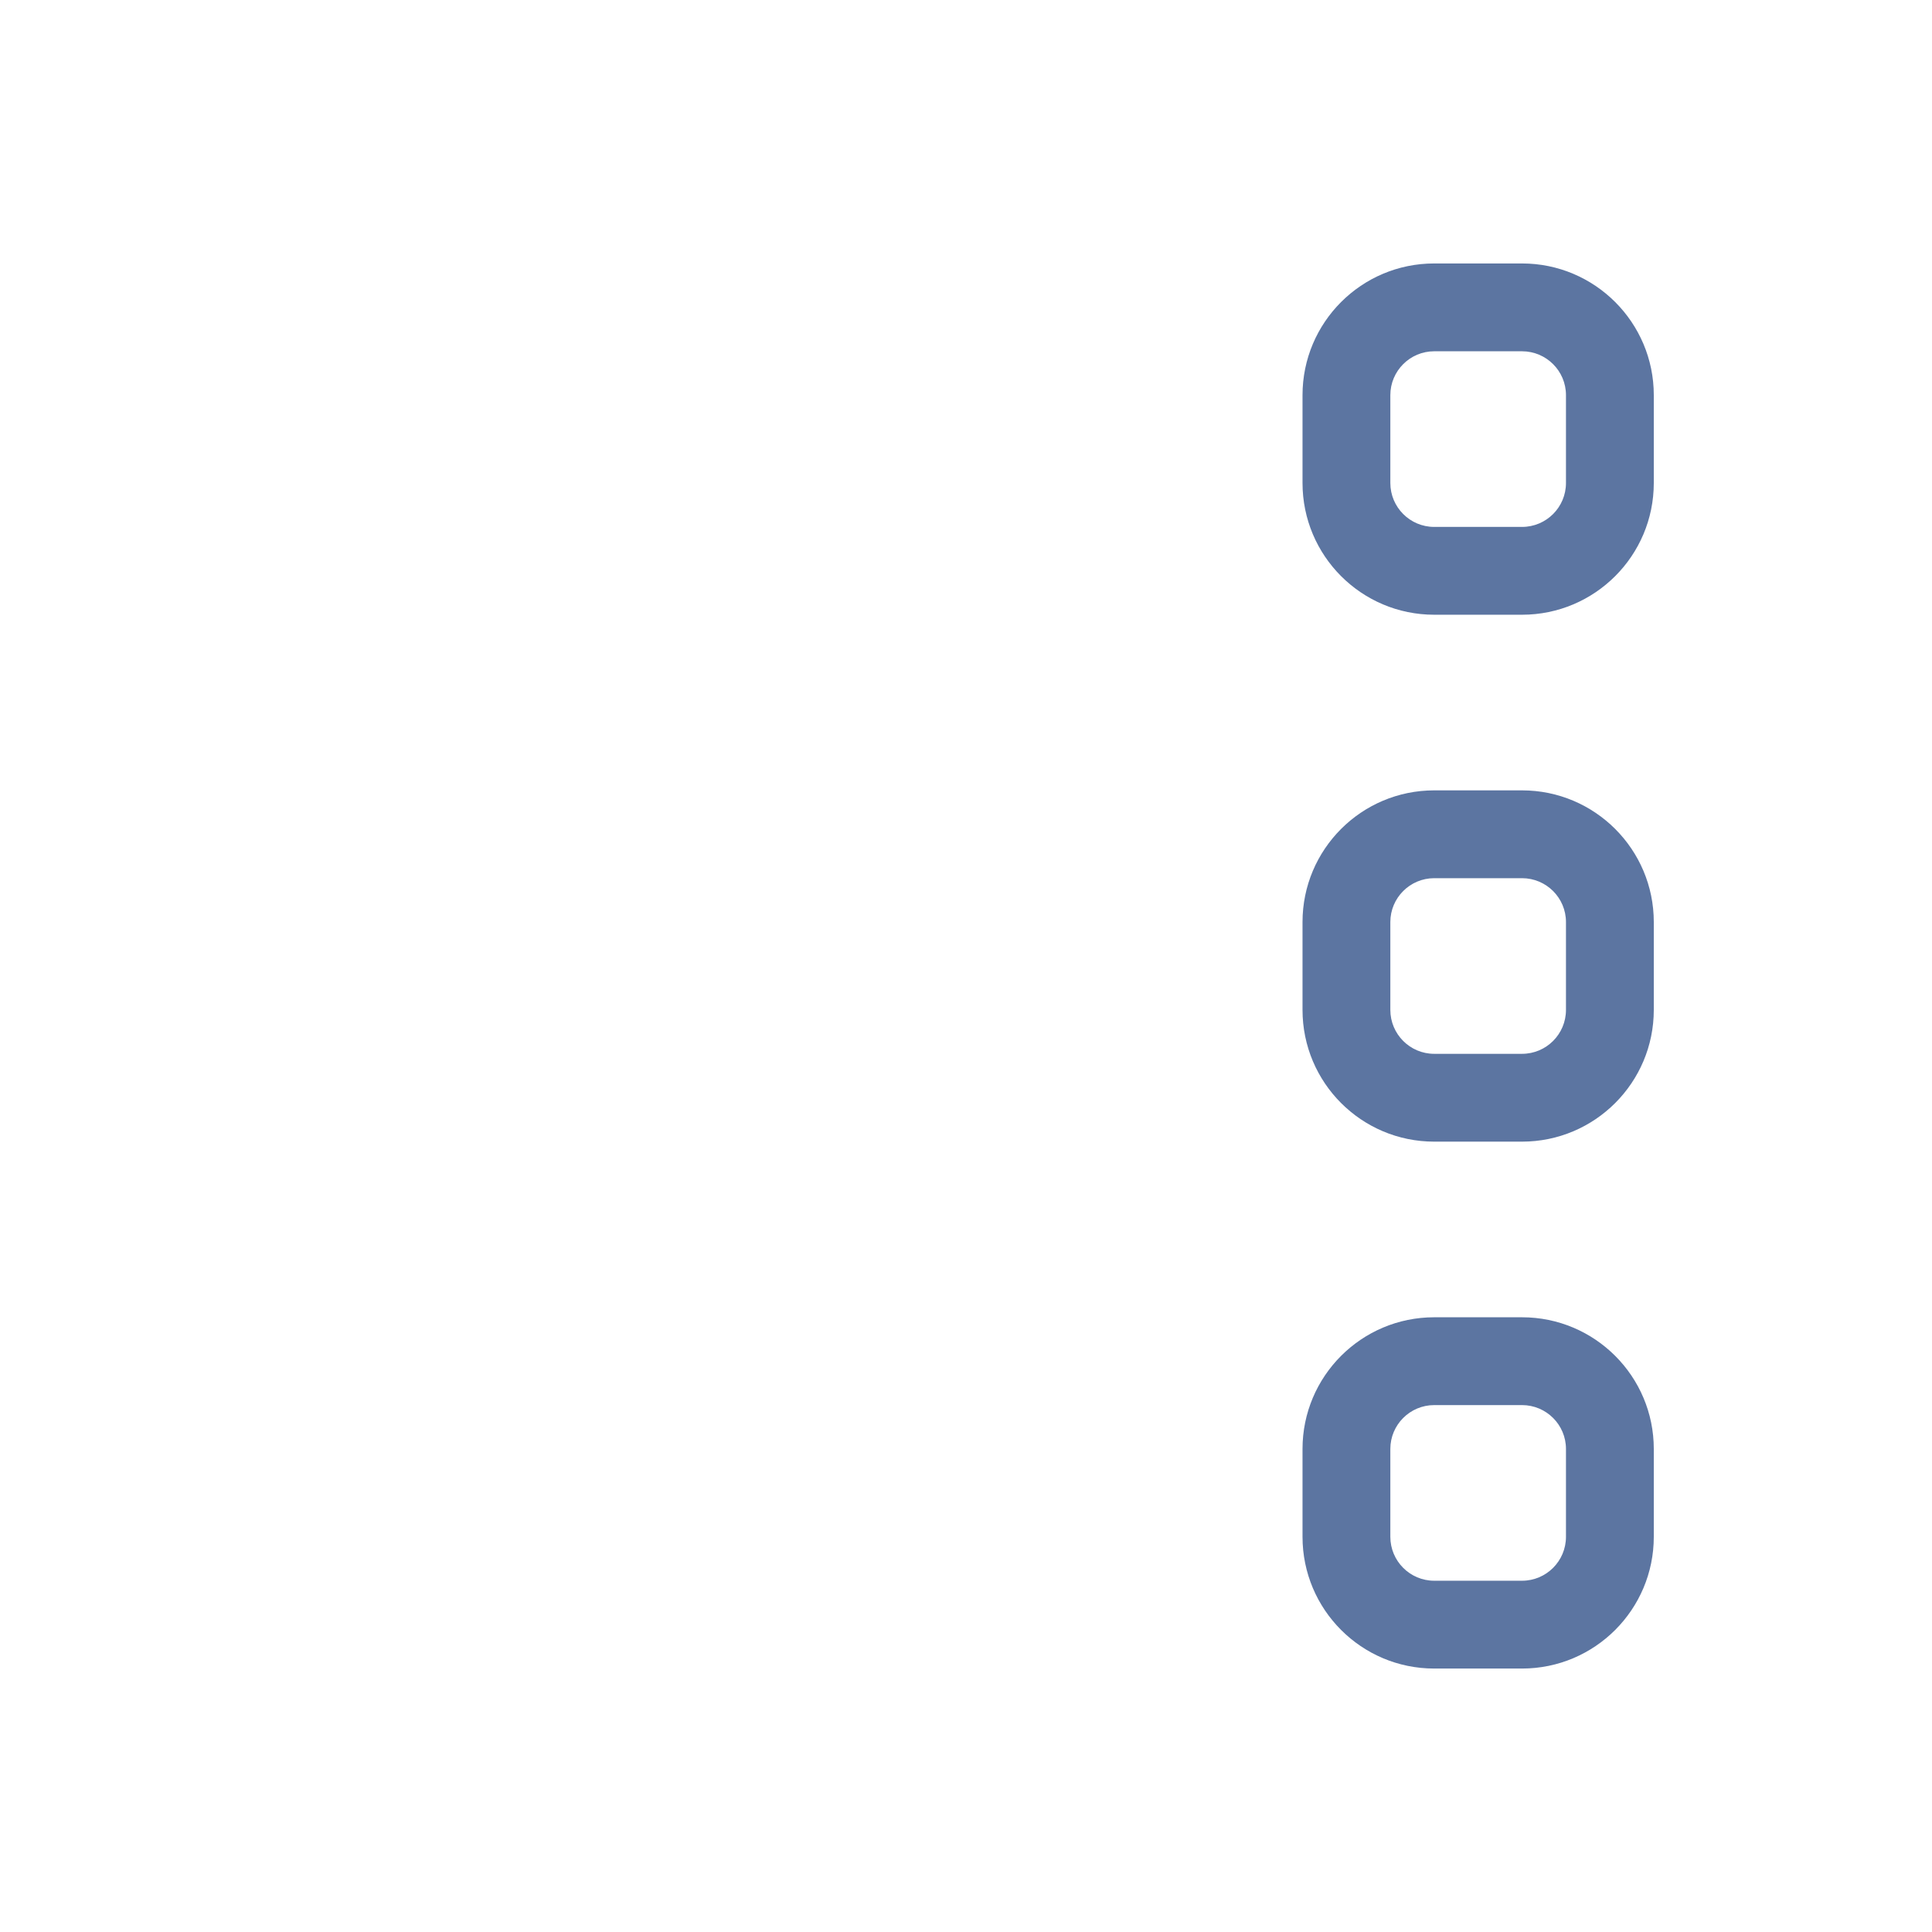
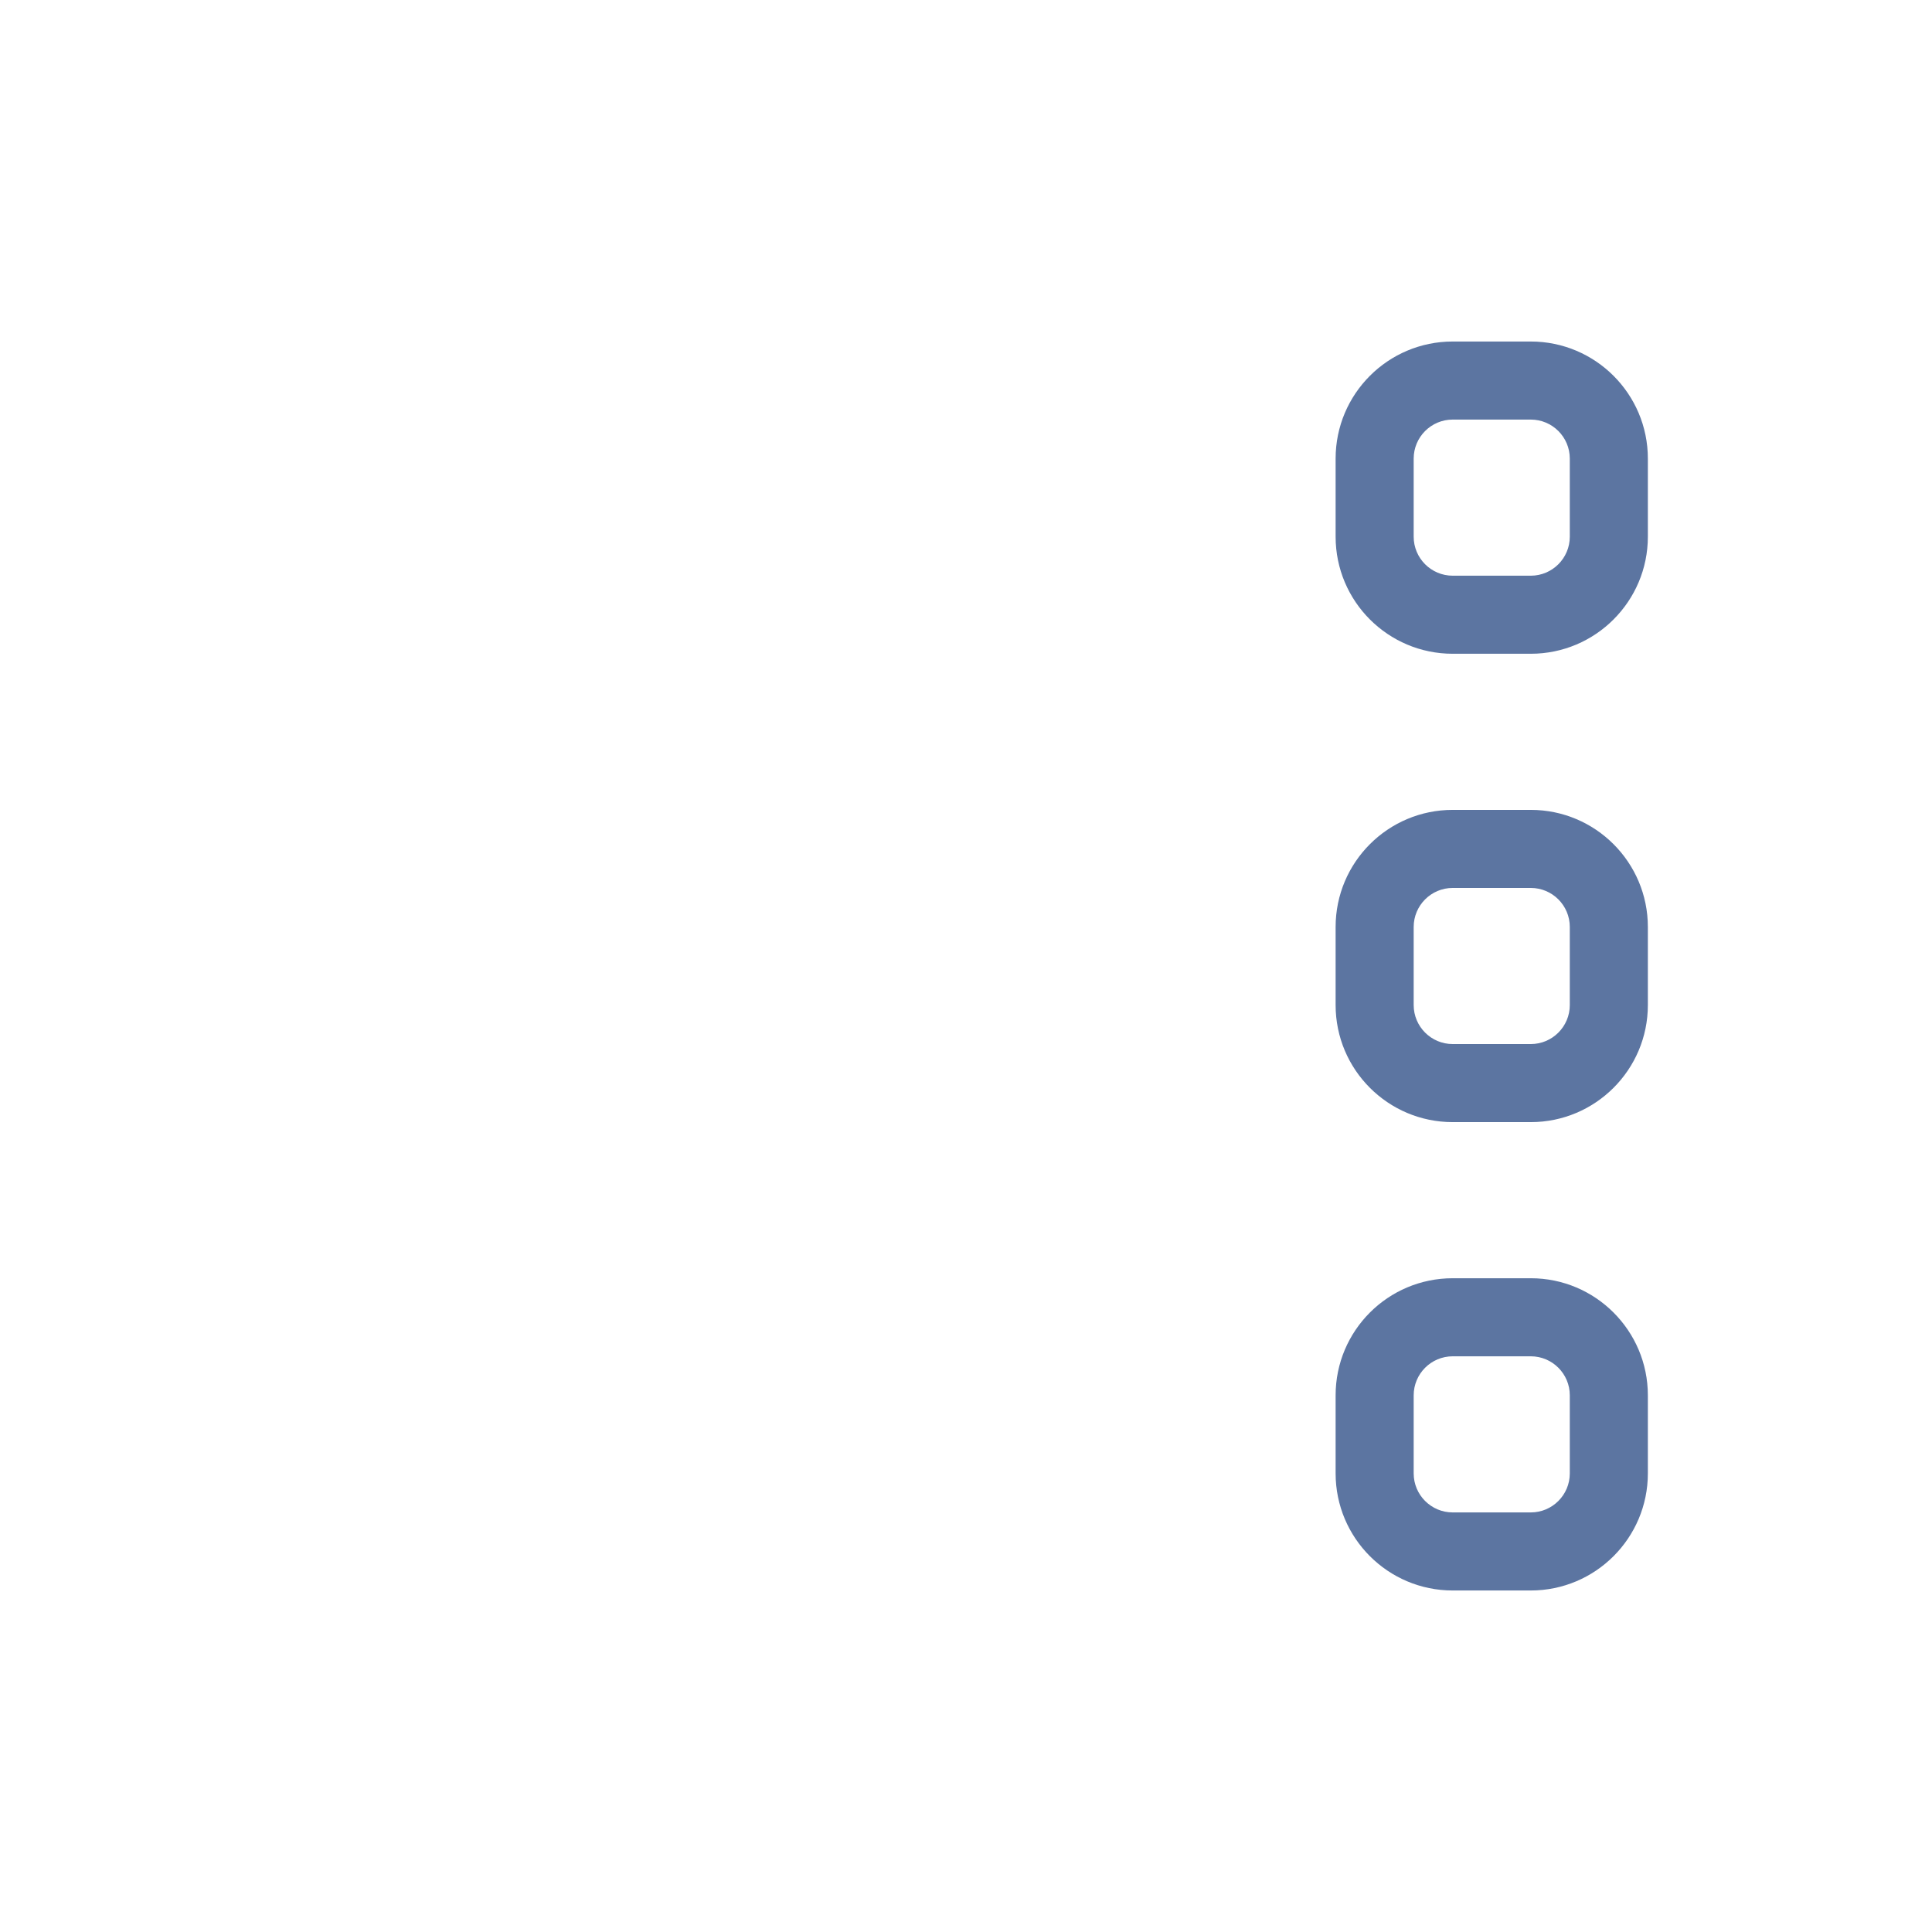
- <svg xmlns="http://www.w3.org/2000/svg" version="1.1" viewBox="10.522 -3263.623 24.75 24.75" width="24.75" height="24.75">
+ <svg xmlns="http://www.w3.org/2000/svg" version="1.1" viewBox="63.625 -3230.375 24.75 24.75" width="24.75" height="24.75">
  <defs />
  <g id="SOURCES" stroke-dasharray="none" stroke-opacity="1" stroke="none" fill="none" fill-opacity="1">
-     <g id="SOURCES_Calque_4">
-       <g id="Group_12384">
-         <g id="Graphic_12383" />
-         <g id="Graphic_12368">
-           <path d="M 28.895 -3259.123 C 28.585 -3259.123 28.333 -3258.871 28.333 -3258.561 L 28.333 -3257.436 C 28.333 -3257.125 28.585 -3256.873 28.895 -3256.873 L 30.02 -3256.873 C 30.331 -3256.873 30.583 -3257.125 30.583 -3257.436 L 30.583 -3258.561 C 30.583 -3258.871 30.331 -3259.123 30.02 -3259.123 Z M 28.895 -3260.248 L 30.02 -3260.248 C 30.952 -3260.248 31.708 -3259.492 31.708 -3258.561 L 31.708 -3257.436 C 31.708 -3256.504 30.952 -3255.748 30.02 -3255.748 L 28.895 -3255.748 C 27.963 -3255.748 27.208 -3256.504 27.208 -3257.436 L 27.208 -3258.561 C 27.208 -3259.492 27.963 -3260.248 28.895 -3260.248 Z M 28.895 -3252.373 C 28.585 -3252.373 28.333 -3252.121 28.333 -3251.811 L 28.333 -3250.686 C 28.333 -3250.375 28.585 -3250.123 28.895 -3250.123 L 30.02 -3250.123 C 30.331 -3250.123 30.583 -3250.375 30.583 -3250.686 L 30.583 -3251.811 C 30.583 -3252.121 30.331 -3252.373 30.02 -3252.373 Z M 28.895 -3253.498 L 30.02 -3253.498 C 30.952 -3253.498 31.708 -3252.742 31.708 -3251.811 L 31.708 -3250.686 C 31.708 -3249.754 30.952 -3248.998 30.02 -3248.998 L 28.895 -3248.998 C 27.963 -3248.998 27.208 -3249.754 27.208 -3250.686 L 27.208 -3251.811 C 27.208 -3252.742 27.963 -3253.498 28.895 -3253.498 Z M 28.895 -3245.623 C 28.585 -3245.623 28.333 -3245.371 28.333 -3245.061 L 28.333 -3243.936 C 28.333 -3243.625 28.585 -3243.373 28.895 -3243.373 L 30.02 -3243.373 C 30.331 -3243.373 30.583 -3243.625 30.583 -3243.936 L 30.583 -3245.061 C 30.583 -3245.371 30.331 -3245.623 30.02 -3245.623 Z M 28.895 -3246.748 L 30.02 -3246.748 C 30.952 -3246.748 31.708 -3245.992 31.708 -3245.061 L 31.708 -3243.936 C 31.708 -3243.004 30.952 -3242.248 30.02 -3242.248 L 28.895 -3242.248 C 27.963 -3242.248 27.208 -3243.004 27.208 -3243.936 L 27.208 -3245.061 C 27.208 -3245.992 27.963 -3246.748 28.895 -3246.748 Z" fill="#5c75a1" />
-         </g>
+     <g id="SOURCES_Light">
+       <g id="Graphic_12493" />
+       <g id="Graphic_12492">
+         <path d="M 82.235 -3225 C 81.959 -3225 81.735 -3224.776 81.735 -3224.5 L 81.735 -3223.5 C 81.735 -3223.224 81.959 -3223 82.235 -3223 L 83.235 -3223 C 83.511 -3223 83.735 -3223.224 83.735 -3223.5 L 83.735 -3224.5 C 83.735 -3224.776 83.511 -3225 83.235 -3225 Z M 82.235 -3226 L 83.235 -3226 C 84.063 -3226 84.735 -3225.328 84.735 -3224.5 L 84.735 -3223.5 C 84.735 -3222.672 84.063 -3222 83.235 -3222 L 82.235 -3222 C 81.406 -3222 80.735 -3222.672 80.735 -3223.5 L 80.735 -3224.5 C 80.735 -3225.328 81.406 -3226 82.235 -3226 Z M 82.235 -3219 C 81.959 -3219 81.735 -3218.776 81.735 -3218.5 L 81.735 -3217.5 C 81.735 -3217.224 81.959 -3217 82.235 -3217 L 83.235 -3217 C 83.511 -3217 83.735 -3217.224 83.735 -3217.5 L 83.735 -3218.5 C 83.735 -3218.776 83.511 -3219 83.235 -3219 Z M 82.235 -3220 L 83.235 -3220 C 84.063 -3220 84.735 -3219.328 84.735 -3218.5 L 84.735 -3217.5 C 84.735 -3216.672 84.063 -3216 83.235 -3216 L 82.235 -3216 C 81.406 -3216 80.735 -3216.672 80.735 -3217.5 L 80.735 -3218.5 C 80.735 -3219.328 81.406 -3220 82.235 -3220 Z M 82.235 -3213 C 81.959 -3213 81.735 -3212.776 81.735 -3212.5 L 81.735 -3211.5 C 81.735 -3211.224 81.959 -3211 82.235 -3211 L 83.235 -3211 C 83.511 -3211 83.735 -3211.224 83.735 -3211.5 L 83.735 -3212.5 C 83.735 -3212.776 83.511 -3213 83.235 -3213 Z M 82.235 -3214 L 83.235 -3214 C 84.063 -3214 84.735 -3213.328 84.735 -3212.5 L 84.735 -3211.5 C 84.735 -3210.672 84.063 -3210 83.235 -3210 L 82.235 -3210 C 81.406 -3210 80.735 -3210.672 80.735 -3211.5 L 80.735 -3212.5 C 80.735 -3213.328 81.406 -3214 82.235 -3214 Z" fill="#5c75a1" />
      </g>
    </g>
  </g>
</svg>
